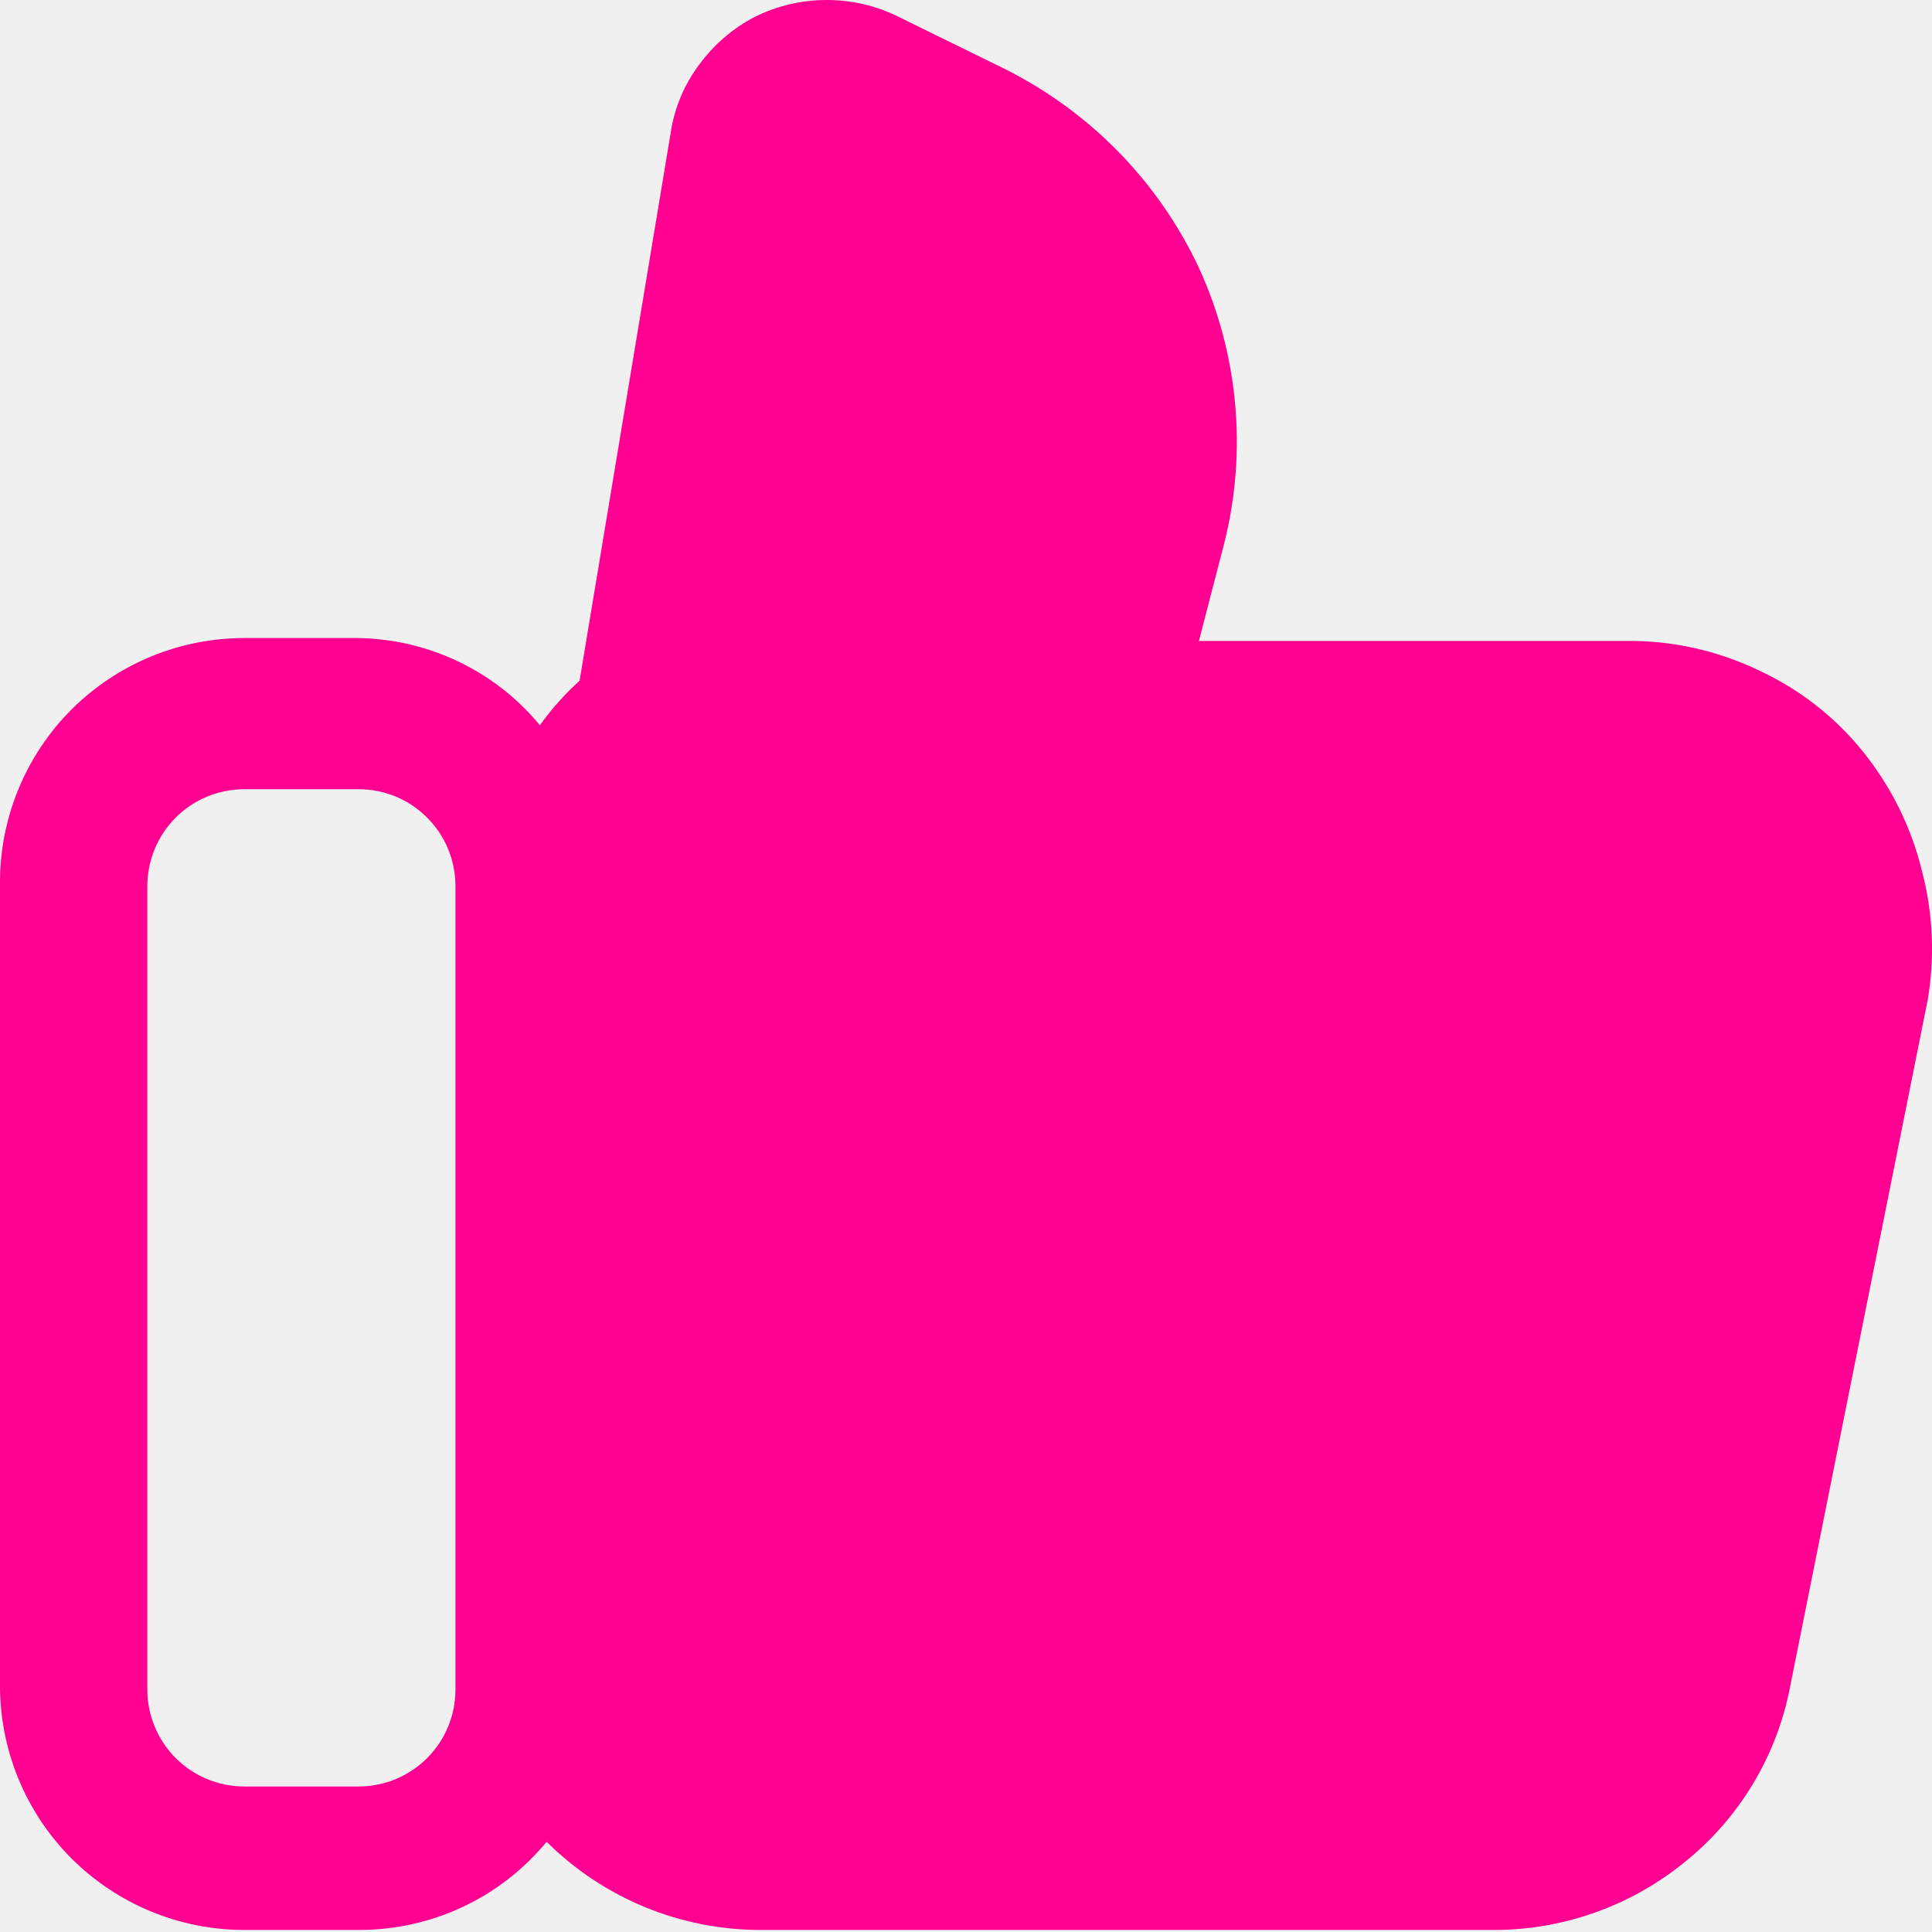
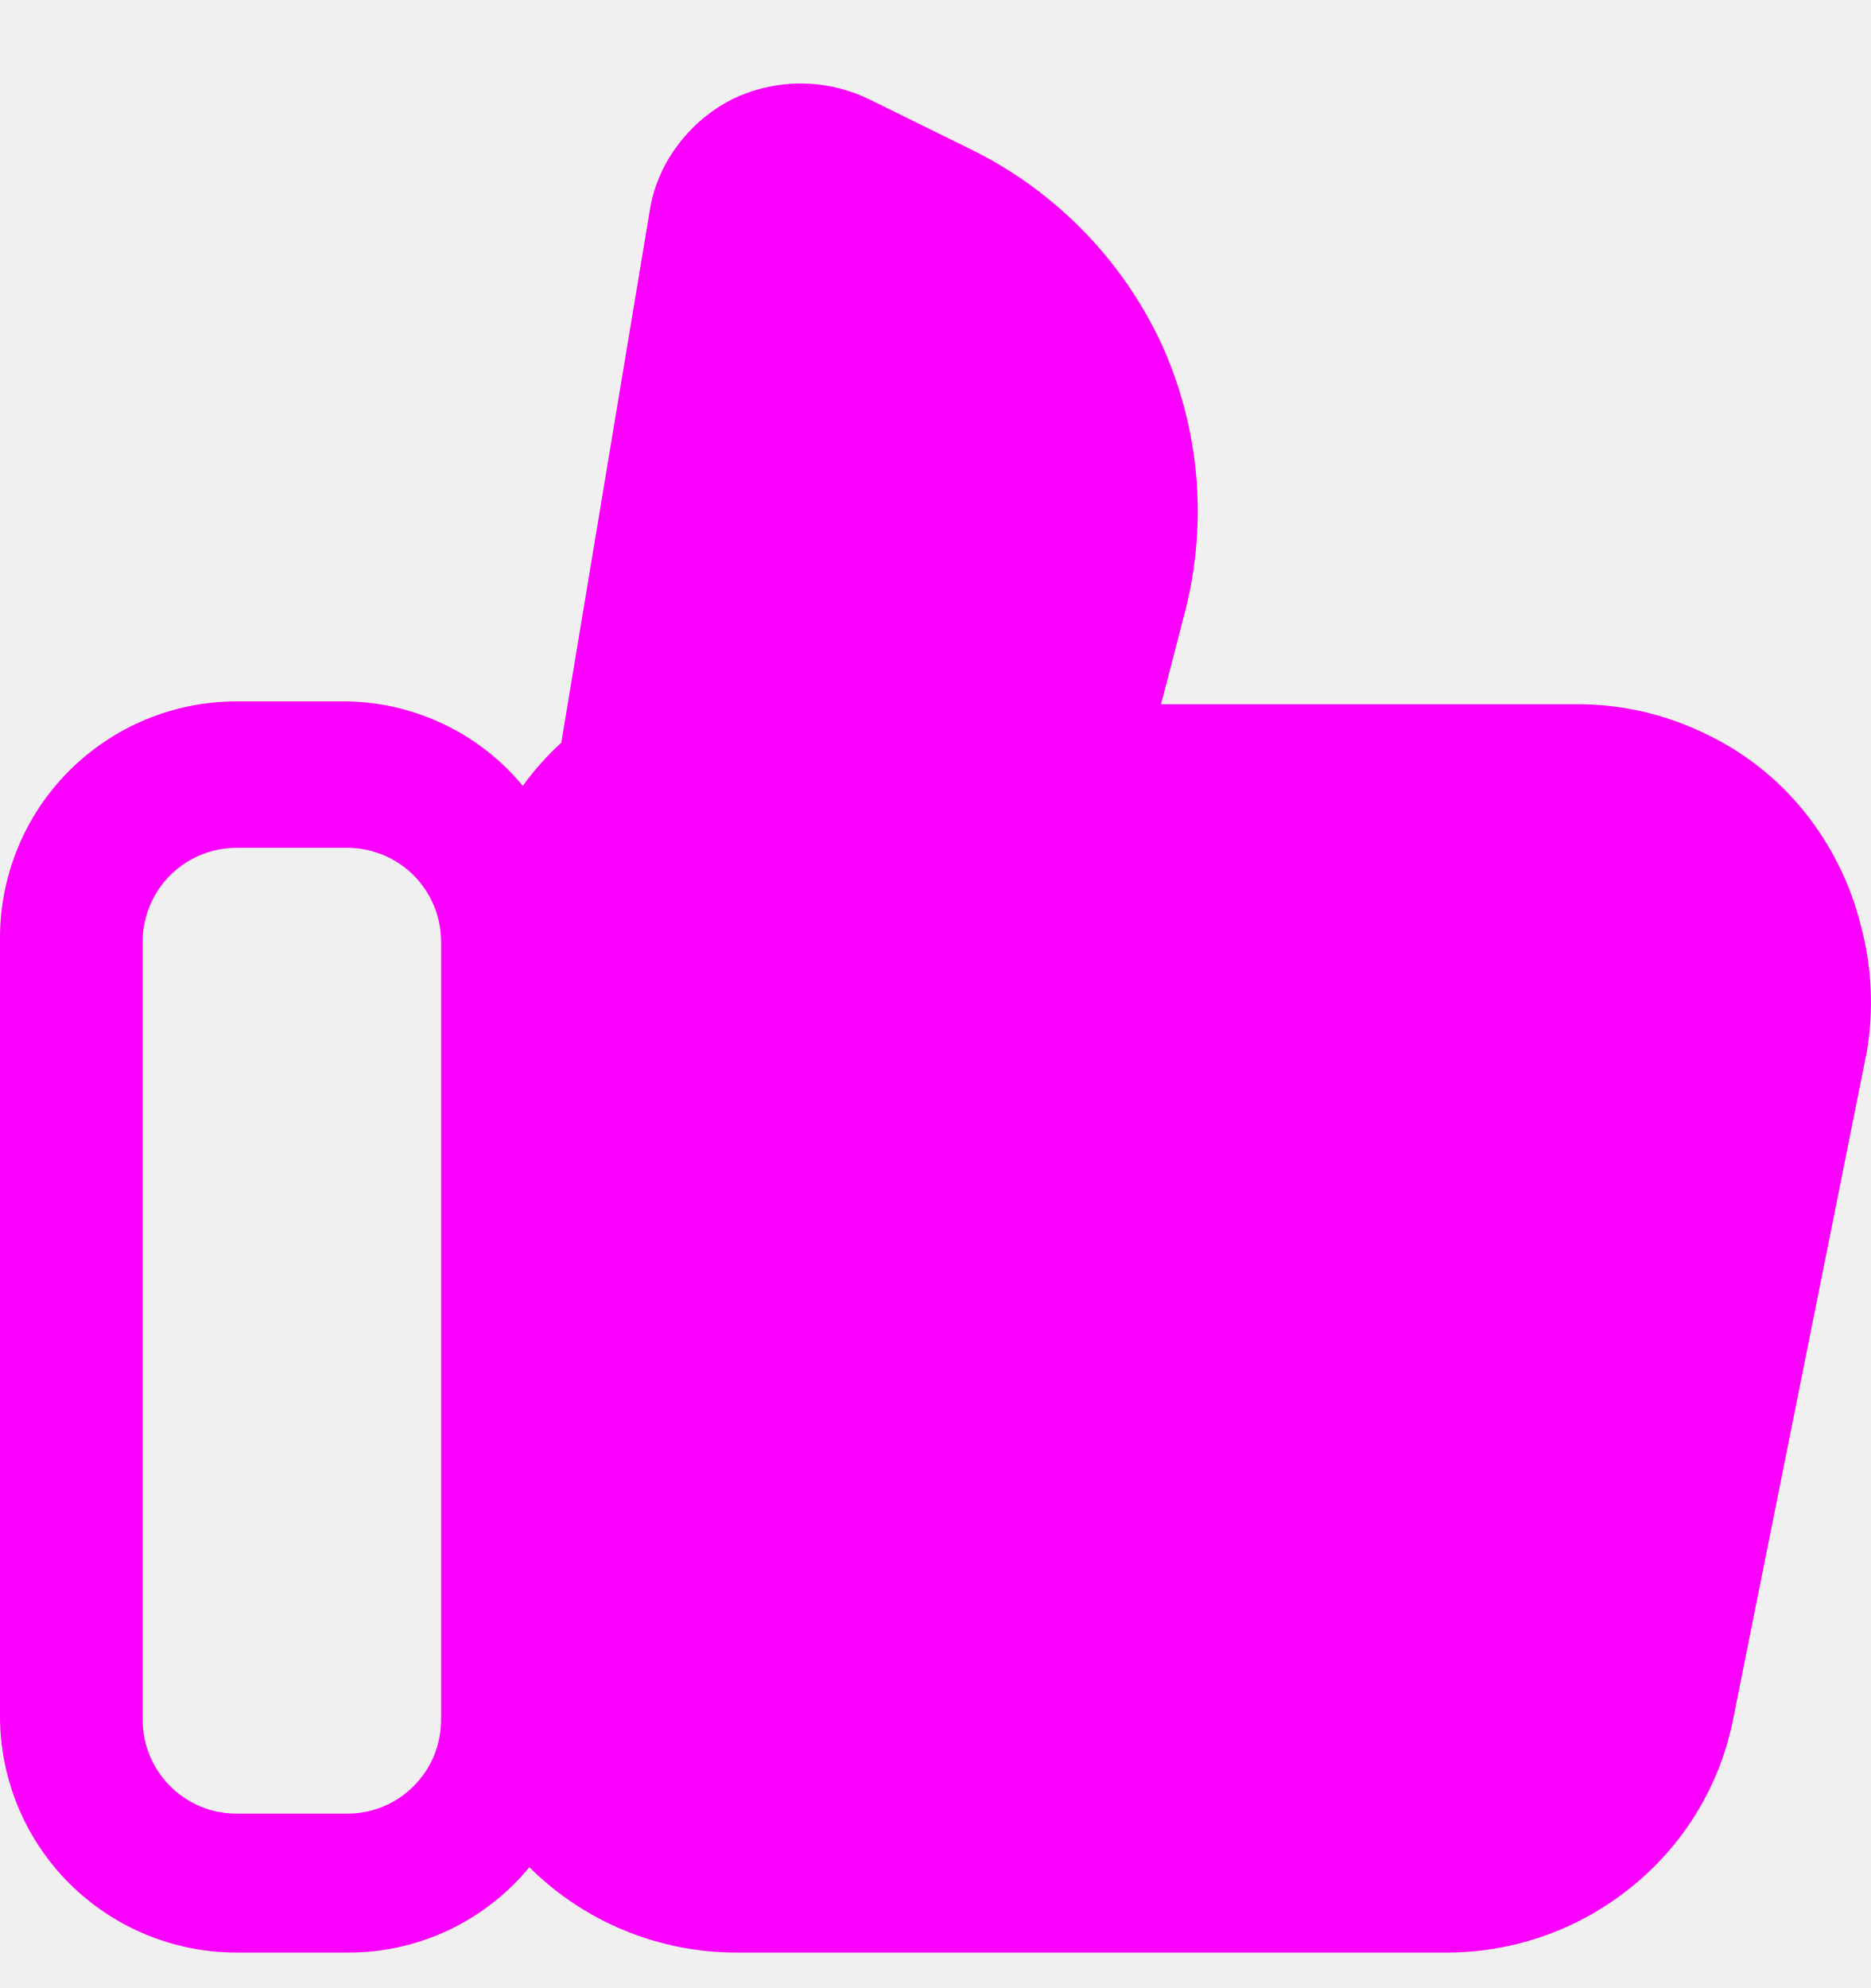
- <svg xmlns="http://www.w3.org/2000/svg" width="16" height="16" viewBox="0 0 16 16" fill="none">
+ <svg xmlns="http://www.w3.org/2000/svg" width="16" height="17" viewBox="0 0 16 17" fill="none">
  <g clip-path="url(#clip0_152_631)">
-     <path d="M15.916 7.21C15.828 6.849 15.66 6.512 15.427 6.223C15.194 5.934 14.897 5.704 14.56 5.549C14.224 5.389 13.857 5.306 13.485 5.308H9.929L10.137 4.505C10.331 3.741 10.257 2.934 9.929 2.218C9.594 1.504 9.028 0.925 8.323 0.572L7.441 0.139C7.256 0.047 7.053 0 6.847 0C6.641 0 6.437 0.047 6.253 0.139C6.068 0.234 5.909 0.372 5.787 0.54C5.664 0.705 5.584 0.898 5.554 1.102L4.8 5.637C4.678 5.748 4.567 5.872 4.471 6.006C4.288 5.784 4.059 5.605 3.799 5.48C3.54 5.356 3.257 5.289 2.97 5.284H2.023C1.486 5.284 0.972 5.497 0.592 5.876C0.213 6.255 0 6.77 0 7.306V13.96C0 14.497 0.213 15.011 0.592 15.391C0.972 15.77 1.486 15.983 2.023 15.983H2.97C3.267 15.984 3.561 15.919 3.831 15.793C4.1 15.667 4.338 15.482 4.527 15.253C4.998 15.721 5.636 15.984 6.301 15.983H12.337C12.92 15.991 13.488 15.795 13.942 15.429C14.402 15.063 14.715 14.545 14.825 13.968L15.965 8.278C16.025 7.922 16.008 7.558 15.916 7.21ZM3.772 13.992C3.772 14.205 3.688 14.409 3.537 14.56C3.387 14.71 3.183 14.795 2.97 14.795H2.023C1.81 14.795 1.606 14.71 1.455 14.56C1.305 14.409 1.22 14.205 1.22 13.992V7.339C1.22 7.126 1.305 6.921 1.455 6.771C1.606 6.62 1.81 6.536 2.023 6.536H2.97C3.183 6.536 3.387 6.62 3.537 6.771C3.688 6.921 3.772 7.126 3.772 7.339V13.992Z" fill="#FF0090" />
+     <path d="M15.916 7.924C15.828 7.563 15.66 7.226 15.427 6.937C15.194 6.649 14.897 6.418 14.56 6.263C14.224 6.103 13.857 6.021 13.485 6.022H9.929L10.137 5.22C10.331 4.456 10.257 3.648 9.929 2.932C9.594 2.219 9.028 1.639 8.323 1.287L7.441 0.853C7.256 0.762 7.053 0.714 6.847 0.714C6.641 0.714 6.437 0.762 6.253 0.853C6.068 0.949 5.909 1.086 5.787 1.254C5.664 1.419 5.584 1.613 5.554 1.816L4.8 6.351C4.678 6.463 4.567 6.586 4.471 6.72C4.288 6.499 4.059 6.319 3.799 6.195C3.54 6.07 3.257 6.003 2.97 5.998H2.023C1.486 5.998 0.972 6.211 0.592 6.591C0.213 6.97 0 7.484 0 8.021V14.675C0 15.211 0.213 15.726 0.592 16.105C0.972 16.484 1.486 16.697 2.023 16.697H2.97C3.267 16.699 3.561 16.634 3.831 16.508C4.1 16.381 4.338 16.197 4.527 15.967C4.998 16.436 5.636 16.698 6.301 16.697H12.337C12.92 16.705 13.488 16.509 13.942 16.144C14.402 15.778 14.715 15.26 14.825 14.683L15.965 8.992C16.025 8.637 16.008 8.273 15.916 7.924ZM3.772 14.707C3.772 14.92 3.688 15.124 3.537 15.274C3.387 15.425 3.183 15.509 2.97 15.509H2.023C1.81 15.509 1.606 15.425 1.455 15.274C1.305 15.124 1.22 14.92 1.22 14.707V8.053C1.22 7.84 1.305 7.636 1.455 7.485C1.606 7.335 1.81 7.25 2.023 7.25H2.97C3.183 7.25 3.387 7.335 3.537 7.485C3.688 7.636 3.772 7.84 3.772 8.053V14.707Z" fill="#FC00FF" />
  </g>
  <defs>
    <clipPath id="clip0_152_631">
-       <rect width="16" height="16" fill="white" />
+       <rect width="16" height="16" fill="white" transform="translate(0 0.714355)" />
    </clipPath>
  </defs>
</svg>
